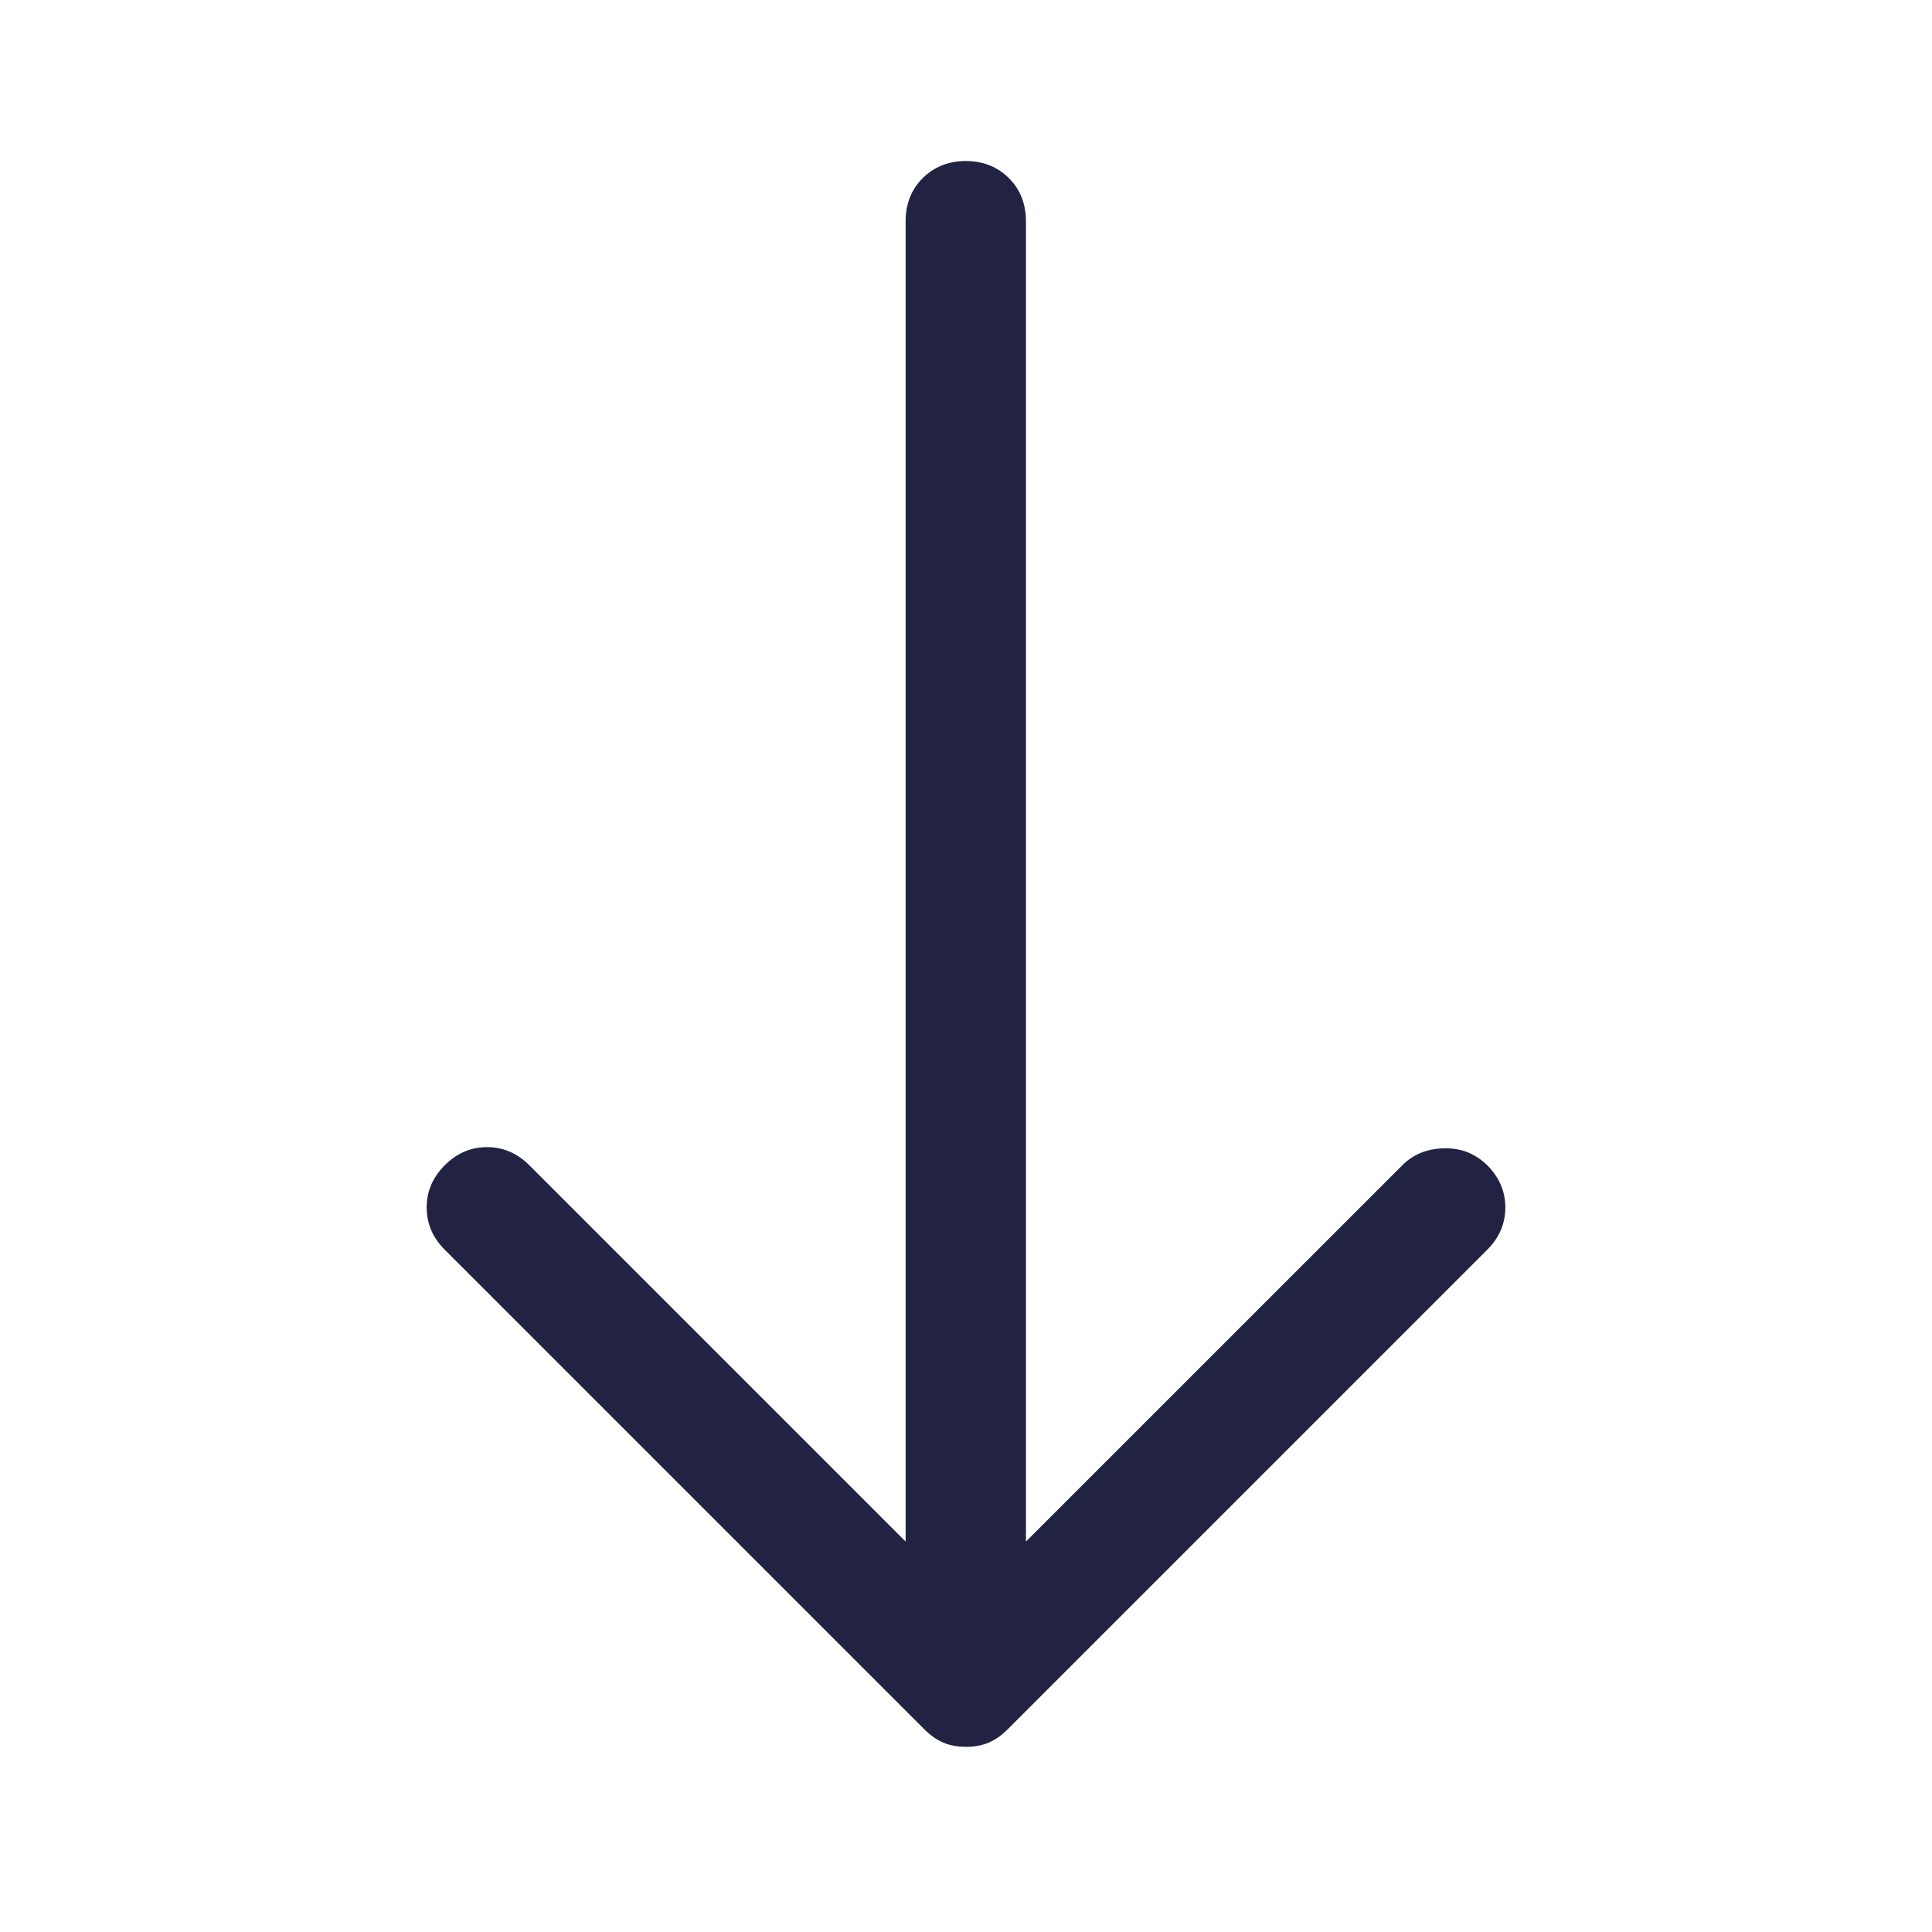
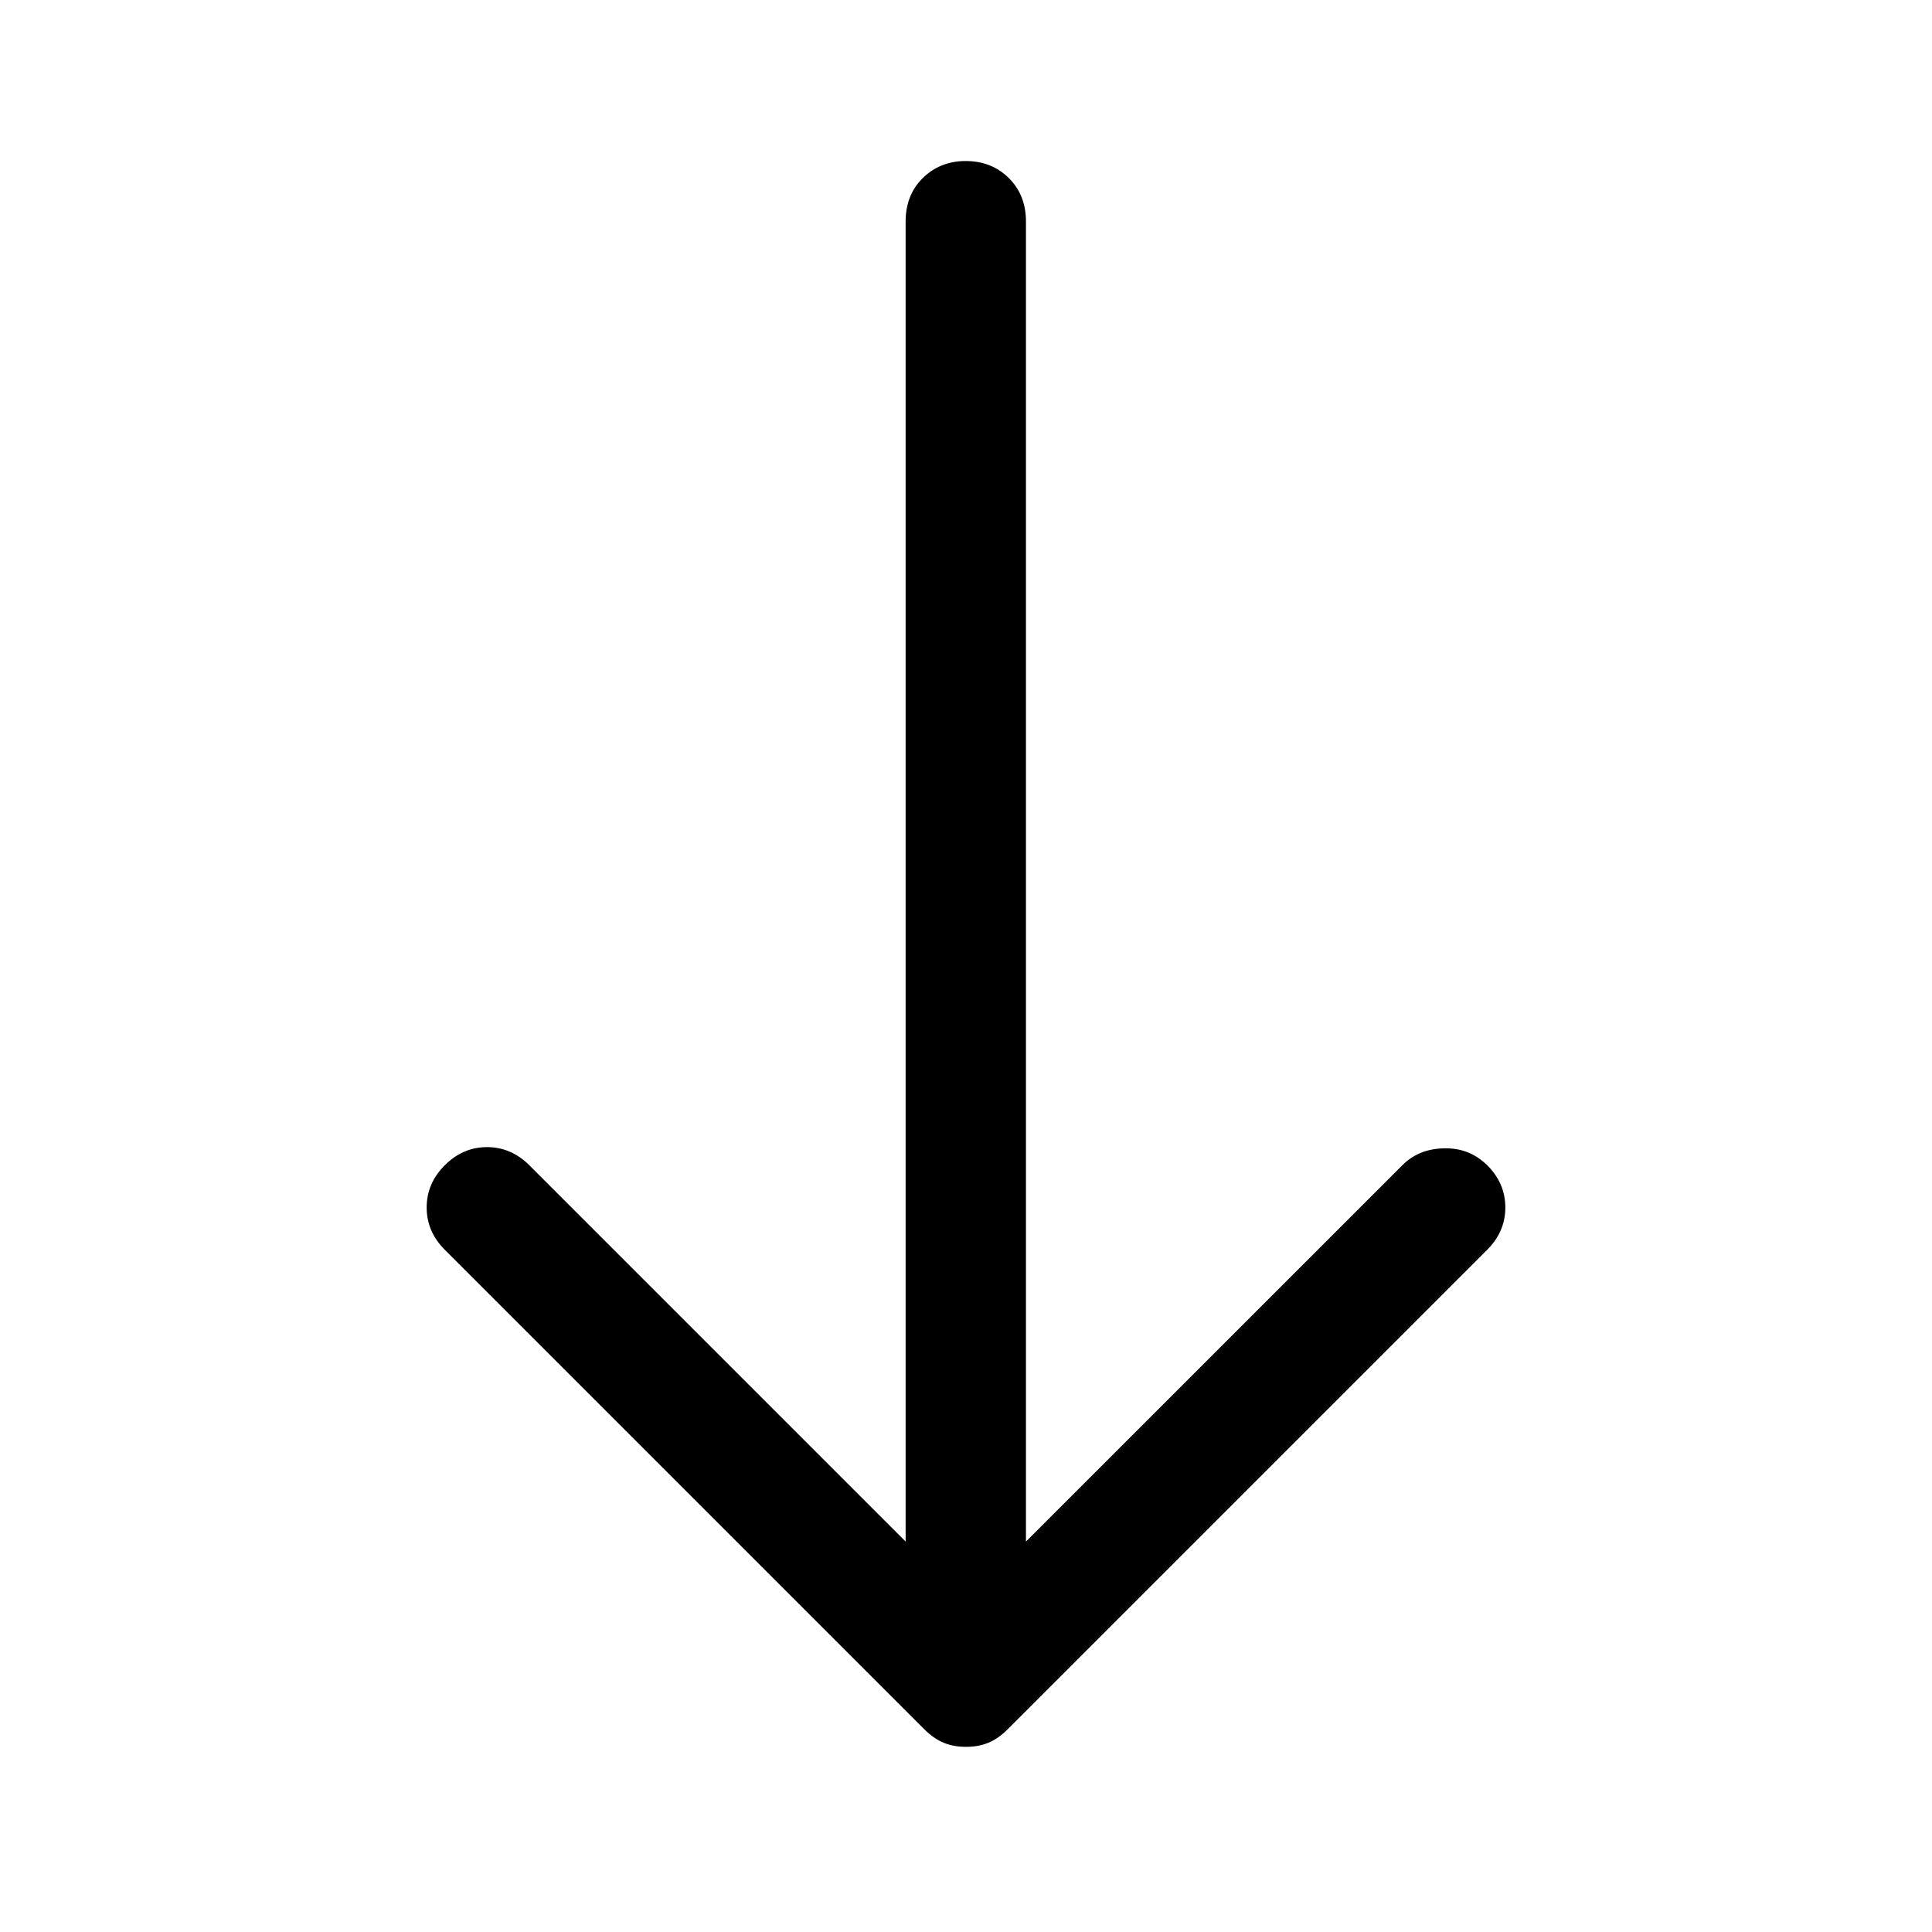
<svg xmlns="http://www.w3.org/2000/svg" width="32" height="32" viewBox="0 0 32 32" fill="none">
-   <path d="M16 28.933C15.867 28.933 15.747 28.913 15.633 28.867C15.52 28.82 15.413 28.747 15.3 28.633L7.367 20.7C7.167 20.5 7.067 20.267 7.067 20C7.067 19.733 7.167 19.5 7.367 19.3C7.567 19.1 7.8 19 8.067 19C8.333 19 8.567 19.1 8.767 19.3L15 25.533V3.667C15 3.38 15.093 3.14 15.28 2.953C15.467 2.767 15.707 2.667 15.993 2.667C16.28 2.667 16.52 2.76 16.713 2.953C16.9 3.14 16.993 3.38 16.993 3.667V25.533L23.227 19.3C23.407 19.12 23.633 19.027 23.913 19.02C24.193 19.013 24.427 19.1 24.633 19.3C24.833 19.5 24.933 19.733 24.933 20C24.933 20.267 24.833 20.5 24.633 20.7L16.7 28.633C16.587 28.747 16.48 28.82 16.367 28.867C16.253 28.913 16.133 28.933 16 28.933Z" fill="#222343" />
+   <path d="M16 28.933C15.867 28.933 15.747 28.913 15.633 28.867C15.52 28.82 15.413 28.747 15.3 28.633L7.367 20.7C7.167 20.5 7.067 20.267 7.067 20C7.067 19.733 7.167 19.5 7.367 19.3C7.567 19.1 7.8 19 8.067 19C8.333 19 8.567 19.1 8.767 19.3L15 25.533V3.667C15 3.38 15.093 3.14 15.28 2.953C15.467 2.767 15.707 2.667 15.993 2.667C16.28 2.667 16.52 2.76 16.713 2.953C16.9 3.14 16.993 3.38 16.993 3.667V25.533L23.227 19.3C23.407 19.12 23.633 19.027 23.913 19.02C24.193 19.013 24.427 19.1 24.633 19.3C24.833 19.5 24.933 19.733 24.933 20C24.933 20.267 24.833 20.5 24.633 20.7L16.7 28.633C16.587 28.747 16.48 28.82 16.367 28.867C16.253 28.913 16.133 28.933 16 28.933Z" fill="currentColor" />
</svg>
